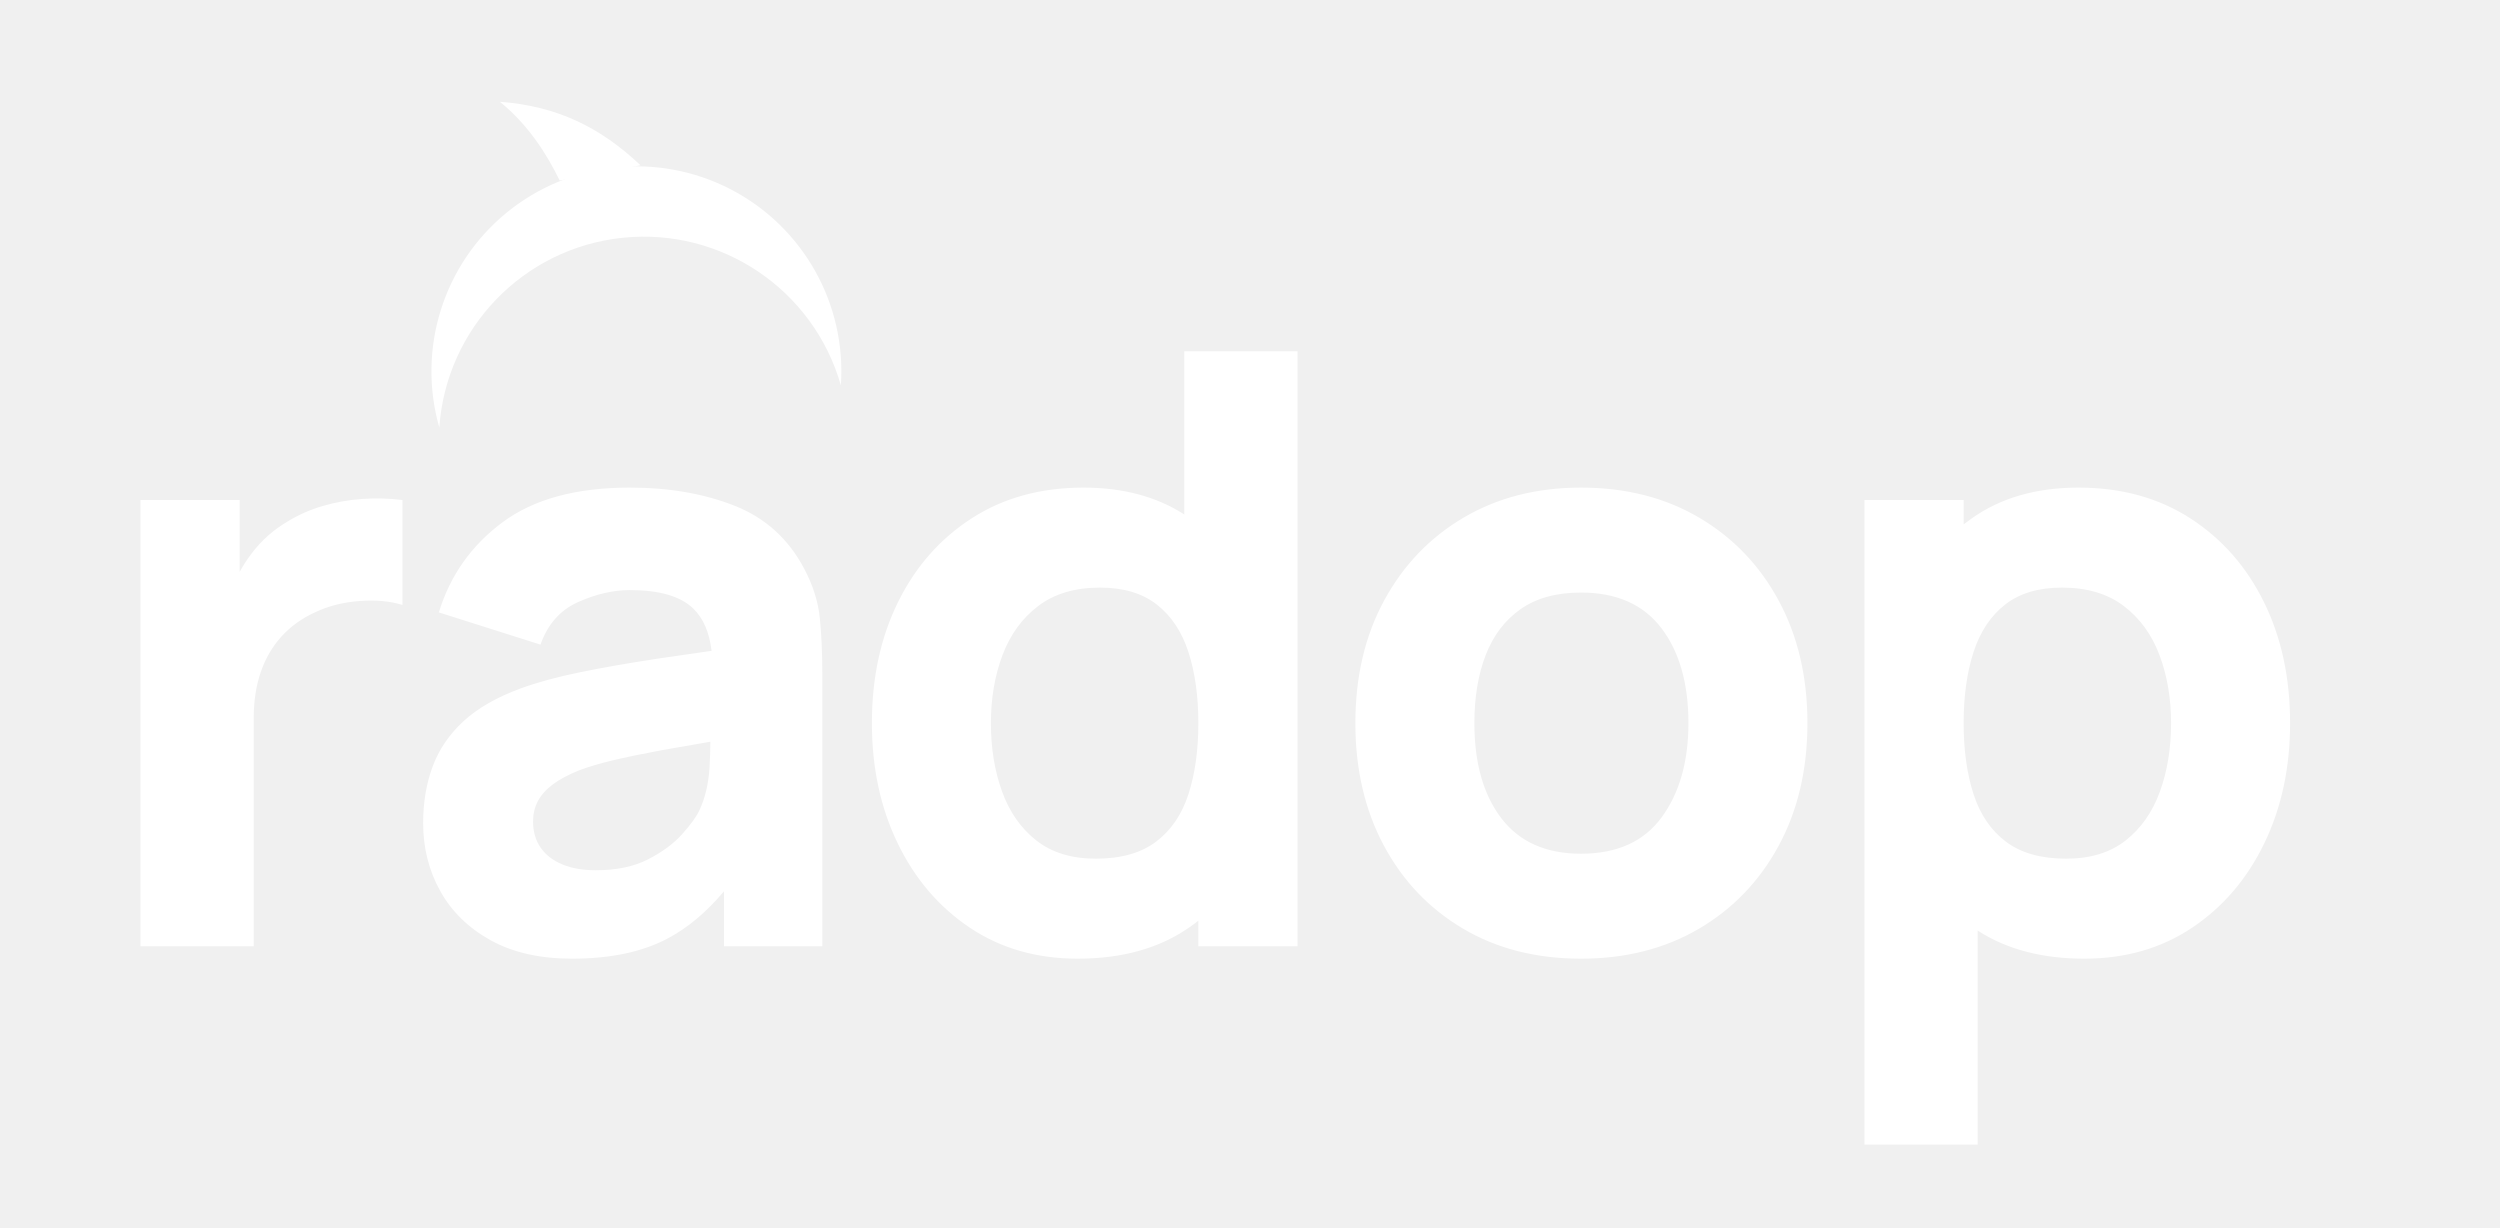
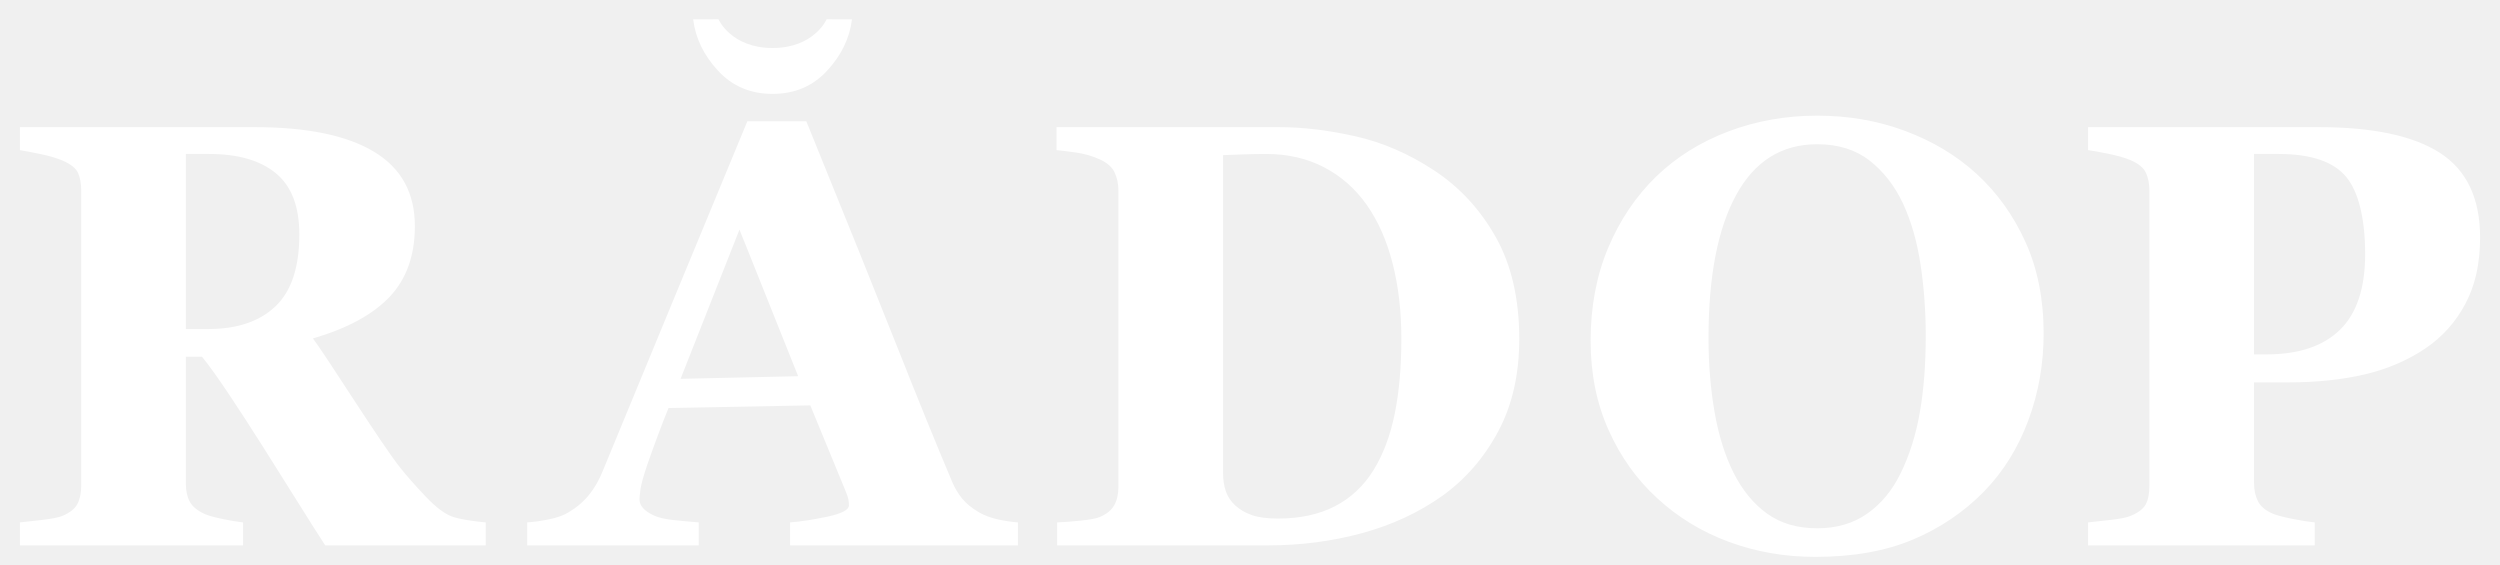
- <svg xmlns="http://www.w3.org/2000/svg" viewBox="-20 71 605 297" width="605" height="297">
-   <g fill="#FFFFFF">
-     <path d="M41.40 300L14 300L14 192L38 192L38 209.40Q39.30 207 41 204.80L41 204.80Q44.50 200.20 49.60 197.20L49.60 197.20Q53.50 194.80 58.10 193.45Q62.70 192.10 67.60 191.75Q72.50 191.40 77.40 192L77.40 192L77.40 217.40Q72.90 216 66.95 216.45Q61 216.90 56.20 219.20L56.20 219.20Q51.40 221.40 48.10 225.05Q44.80 228.70 43.10 233.65Q41.40 238.60 41.40 244.80L41.40 244.80L41.40 300Z M118.40 303L118.40 303Q106.80 303 98.75 298.55Q90.70 294.10 86.55 286.65Q82.40 279.20 82.40 270.20L82.40 270.20Q82.40 262.70 84.70 256.50Q87 250.30 92.15 245.55Q97.30 240.80 106 237.60L106 237.60Q112 235.40 120.30 233.70Q128.60 232 139.10 230.40L139.10 230.40Q145.30 229.50 152.20 228.50L152.20 228.50Q151.40 221.80 147.80 218.30L147.80 218.30Q143.20 213.80 132.40 213.80L132.40 213.80Q126.40 213.80 119.90 216.70Q113.40 219.60 110.80 227L110.80 227L86.20 219.20Q90.30 205.80 101.60 197.40Q112.90 189 132.40 189L132.40 189Q146.70 189 157.80 193.40Q168.90 197.80 174.60 208.60L174.60 208.60Q177.80 214.60 178.40 220.60Q179 226.60 179 234L179 234L179 300L155.20 300L155.20 286.70Q148.80 294.30 141.60 298.10L141.60 298.10Q132.40 303 118.40 303ZM124.20 281.60L124.20 281.60Q131.70 281.60 136.85 278.95Q142 276.30 145.05 272.90Q148.10 269.50 149.20 267.20L149.20 267.20Q151.30 262.80 151.70 256.90L151.70 256.90Q151.90 253.40 151.90 250.50L151.90 250.50Q145.20 251.70 140.40 252.50L140.40 252.50Q132.90 253.90 128.30 255Q123.70 256.10 120.20 257.40L120.20 257.40Q116.20 259 113.75 260.85Q111.30 262.70 110.15 264.90Q109 267.10 109 269.80L109 269.80Q109 273.50 110.85 276.15Q112.70 278.80 116.10 280.20Q119.50 281.60 124.20 281.60Z M240.80 303L240.80 303Q225.90 303 214.70 295.50Q203.50 288 197.25 275.10Q191 262.20 191 246L191 246Q191 229.50 197.35 216.65Q203.70 203.80 215.20 196.40Q226.70 189 242.20 189L242.20 189Q256.50 189 266.60 195.50L266.60 195.50L266.60 156L294 156L294 300L270 300L270 293.80Q268.90 294.70 267.70 295.50L267.70 295.50Q256.90 303 240.80 303ZM245.20 278.80L245.20 278.80Q254.30 278.80 259.75 274.70Q265.20 270.60 267.60 263.20Q270 255.80 270 246Q270 236.20 267.60 228.80Q265.20 221.40 259.95 217.30Q254.70 213.20 246.20 213.20L246.20 213.20Q237.10 213.20 231.25 217.65Q225.40 222.10 222.60 229.55Q219.80 237 219.80 246L219.80 246Q219.80 255.10 222.50 262.55Q225.20 270 230.80 274.40Q236.40 278.80 245.20 278.80Z M362.60 303L362.60 303Q346.30 303 334 295.70Q321.70 288.40 314.85 275.55Q308 262.70 308 246L308 246Q308 229.10 315 216.25Q322 203.40 334.30 196.20Q346.60 189 362.60 189L362.60 189Q378.90 189 391.25 196.30Q403.60 203.60 410.50 216.45Q417.40 229.30 417.40 246L417.40 246Q417.40 262.80 410.45 275.65Q403.50 288.50 391.15 295.75Q378.80 303 362.60 303ZM362.60 277.60L362.60 277.60Q375.70 277.60 382.15 268.75Q388.60 259.90 388.60 246L388.60 246Q388.60 231.60 382.05 223Q375.50 214.40 362.60 214.40L362.60 214.40Q353.70 214.40 348 218.40Q342.30 222.40 339.55 229.50Q336.80 236.60 336.80 246L336.80 246Q336.80 260.50 343.35 269.05Q349.90 277.60 362.60 277.60Z M484.40 303L484.40 303Q469.10 303 458.60 296.20L458.60 296.20L458.60 348L431.20 348L431.20 192L455.20 192L455.20 197.90Q456.10 197.20 457.10 196.50L457.10 196.50Q467.60 189 483 189L483 189Q498.50 189 510 196.40Q521.50 203.80 527.85 216.65Q534.20 229.50 534.20 246L534.20 246Q534.20 262.20 527.95 275.10Q521.70 288 510.50 295.50Q499.30 303 484.40 303ZM480 278.80L480 278.80Q488.80 278.80 494.40 274.40Q500 270 502.70 262.55Q505.40 255.10 505.40 246L505.40 246Q505.40 237 502.60 229.55Q499.80 222.10 493.95 217.65Q488.10 213.20 479 213.20L479 213.20Q470.50 213.20 465.25 217.30Q460 221.40 457.60 228.80Q455.20 236.20 455.20 246Q455.20 255.80 457.60 263.20Q460 270.60 465.45 274.70Q470.90 278.80 480 278.80Z" />
-     <g transform="translate(70.70,74.00) scale(1.24) rotate(-6 50 60)">
-       <path d="M10.6,77 A40,40 0 1 1 89.4,77 A40,40 0 0 0 10.6,77 Z" />
-       <path d="M55,30.2 C48,22 40,17 29,15 C34,20 37,26 39,31.5 Z" />
-     </g>
-   </g>
+ <svg xmlns="http://www.w3.org/2000/svg" viewBox="12.173 111.859 259.118 58.556" width="1036" height="234">
+   <path fill="#FFFFFF" fill-rule="nonzero" transform="matrix(1 0 0 -1 97.8294 113.8589)" d="M0.000 0.000C0.000 0.000 -1.293 -2.978 -5.607 -2.978C-9.922 -2.978 -11.214 0.000 -11.214 0.000L-13.841 -0.007C-13.601 -1.960 -12.741 -3.736 -11.260 -5.336C-9.780 -6.937 -7.896 -7.737 -5.607 -7.737C-3.318 -7.737 -1.434 -6.937 0.046 -5.336C1.527 -3.736 2.387 -1.960 2.627 -0.007ZM159.542 -24.353C159.542 -20.752 158.885 -17.914 157.570 -16.335C156.256 -14.756 153.918 -13.966 150.556 -13.966L148.019 -13.966L148.019 -34.751L149.303 -34.751C152.644 -34.751 155.186 -33.901 156.929 -32.202C158.671 -30.503 159.542 -27.886 159.542 -24.353M171.462 -22.631C171.462 -25.332 170.958 -27.567 169.949 -29.479C168.940 -31.392 167.550 -32.945 165.777 -34.139C163.943 -35.377 161.850 -36.272 159.496 -36.825C157.142 -37.378 154.499 -37.654 151.565 -37.654L148.019 -37.654L148.019 -48.076C148.019 -48.810 148.157 -49.447 148.432 -49.986C148.707 -50.526 149.231 -50.960 150.006 -51.285C150.413 -51.449 151.076 -51.621 151.992 -51.805C152.909 -51.988 153.683 -52.110 154.315 -52.172L154.315 -54.556L130.811 -54.556L130.811 -52.172C131.402 -52.110 132.187 -52.024 133.165 -51.912C134.143 -51.800 134.825 -51.663 135.213 -51.499C136.007 -51.174 136.531 -50.776 136.787 -50.307C137.041 -49.839 137.169 -49.187 137.169 -48.351L137.169 -17.756C137.169 -17.043 137.046 -16.426 136.802 -15.907C136.557 -15.387 136.027 -14.955 135.213 -14.608C134.642 -14.363 133.883 -14.145 132.935 -13.951C131.988 -13.757 131.280 -13.630 130.811 -13.569L130.811 -11.185L154.743 -11.185C160.347 -11.185 164.534 -12.076 167.305 -13.859C170.076 -15.642 171.462 -18.580 171.462 -22.631M111.379 -47.059C112.295 -45.202 112.957 -43.100 113.365 -40.753C113.773 -38.406 113.977 -35.753 113.977 -32.794C113.977 -30.284 113.798 -27.840 113.442 -25.463C113.085 -23.085 112.479 -20.968 111.623 -19.111C110.747 -17.254 109.585 -15.764 108.139 -14.641C106.692 -13.519 104.888 -12.957 102.729 -12.957C99.040 -12.957 96.239 -14.708 94.324 -18.207C92.408 -21.708 91.450 -26.651 91.450 -33.039C91.450 -35.753 91.659 -38.315 92.077 -40.722C92.494 -43.130 93.152 -45.233 94.048 -47.028C94.965 -48.844 96.127 -50.258 97.533 -51.268C98.939 -52.278 100.671 -52.783 102.729 -52.783C104.746 -52.783 106.478 -52.273 107.925 -51.252C109.371 -50.232 110.523 -48.834 111.379 -47.059M119.234 -16.014C121.373 -17.970 123.069 -20.334 124.323 -23.105C125.576 -25.876 126.202 -29.034 126.202 -32.580C126.202 -35.739 125.672 -38.744 124.613 -41.596C123.553 -44.449 122.025 -46.904 120.028 -48.962C117.929 -51.102 115.464 -52.768 112.632 -53.960C109.799 -55.152 106.427 -55.748 102.515 -55.748C99.356 -55.748 96.371 -55.228 93.559 -54.189C90.748 -53.150 88.272 -51.642 86.132 -49.665C84.013 -47.730 82.332 -45.376 81.089 -42.605C79.846 -39.834 79.225 -36.747 79.225 -33.344C79.225 -29.798 79.831 -26.584 81.043 -23.701C82.255 -20.818 83.921 -18.347 86.040 -16.289C88.139 -14.272 90.630 -12.718 93.513 -11.628C96.397 -10.538 99.468 -9.993 102.729 -9.993C105.969 -9.993 109.010 -10.523 111.852 -11.582C114.695 -12.642 117.155 -14.119 119.234 -16.014M56.725 -46.731C57.723 -45.101 58.452 -43.160 58.910 -40.909C59.369 -38.657 59.598 -36.064 59.598 -33.130C59.598 -30.257 59.293 -27.639 58.681 -25.275C58.070 -22.911 57.173 -20.894 55.992 -19.223C54.810 -17.553 53.337 -16.258 51.575 -15.342C49.812 -14.425 47.810 -13.966 45.569 -13.966C44.855 -13.966 44.046 -13.981 43.139 -14.012C42.232 -14.042 41.555 -14.068 41.107 -14.088L41.107 -47.006C41.107 -47.740 41.203 -48.387 41.397 -48.947C41.590 -49.508 41.921 -50.002 42.390 -50.429C42.859 -50.857 43.434 -51.189 44.117 -51.423C44.800 -51.657 45.691 -51.774 46.792 -51.774C49.094 -51.774 51.071 -51.346 52.721 -50.491C54.372 -49.635 55.706 -48.382 56.725 -46.731M62.960 -15.647C65.609 -17.379 67.748 -19.687 69.379 -22.570C71.009 -25.454 71.824 -28.984 71.824 -33.161C71.824 -36.828 71.095 -40.022 69.639 -42.743C68.182 -45.463 66.251 -47.689 63.847 -49.421C61.401 -51.153 58.625 -52.442 55.518 -53.287C52.410 -54.133 49.155 -54.556 45.752 -54.556L23.899 -54.556L23.899 -52.172C24.551 -52.152 25.366 -52.090 26.344 -51.988C27.322 -51.887 27.974 -51.764 28.300 -51.621C29.034 -51.316 29.543 -50.903 29.828 -50.384C30.113 -49.864 30.256 -49.238 30.256 -48.504L30.256 -17.756C30.256 -17.064 30.123 -16.437 29.859 -15.876C29.594 -15.316 29.074 -14.863 28.300 -14.516C27.526 -14.170 26.705 -13.936 25.840 -13.813C24.973 -13.691 24.306 -13.610 23.838 -13.569L23.838 -11.185L46.914 -11.185C49.379 -11.185 52.018 -11.501 54.830 -12.132C57.642 -12.764 60.352 -13.936 62.960 -15.647M-15.145 -37.283L-9.039 -21.809L-2.952 -37.012ZM17.790 -51.866C17.036 -51.703 16.374 -51.459 15.803 -51.132C15.049 -50.685 14.468 -50.211 14.061 -49.711C13.653 -49.212 13.317 -48.657 13.052 -48.046C11.463 -44.297 9.538 -39.569 7.276 -33.864C5.014 -28.159 1.886 -20.395 -2.108 -10.573L-8.220 -10.573C-11.094 -17.502 -13.717 -23.838 -16.091 -29.585C-18.465 -35.331 -20.834 -41.067 -23.197 -46.792C-23.584 -47.770 -24.068 -48.616 -24.649 -49.329C-25.230 -50.043 -25.938 -50.643 -26.773 -51.132C-27.262 -51.438 -27.930 -51.678 -28.775 -51.851C-29.620 -52.024 -30.380 -52.131 -31.052 -52.172L-31.052 -54.556L-13.264 -54.556L-13.264 -52.172C-15.564 -51.968 -16.937 -51.908 -17.925 -51.450C-18.913 -50.991 -19.406 -50.436 -19.406 -49.784C-19.406 -49.581 -19.371 -49.224 -19.299 -48.714C-19.228 -48.205 -18.999 -47.380 -18.615 -46.239C-18.311 -45.363 -17.952 -44.364 -17.536 -43.243C-17.121 -42.123 -16.741 -41.145 -16.396 -40.309L-1.694 -40.038L2.007 -49.024C2.149 -49.370 2.236 -49.645 2.267 -49.849C2.297 -50.053 2.312 -50.236 2.312 -50.399C2.312 -50.868 1.570 -51.260 0.085 -51.576C-1.399 -51.892 -2.691 -52.090 -3.789 -52.172L-3.789 -54.556L19.838 -54.556L19.838 -52.172C19.226 -52.131 18.544 -52.029 17.790 -51.866M-54.681 -22.310C-54.681 -19.417 -55.491 -17.303 -57.111 -15.968C-58.731 -14.634 -61.038 -13.966 -64.034 -13.966L-66.448 -13.966L-66.448 -32.121L-64.125 -32.121C-61.130 -32.121 -58.807 -31.337 -57.157 -29.768C-55.506 -28.199 -54.681 -25.713 -54.681 -22.310M-35.354 -54.556L-51.998 -54.556C-54.869 -50.154 -61.943 -38.418 -64.773 -34.994L-66.448 -34.994L-66.448 -48.168C-66.448 -48.901 -66.311 -49.523 -66.036 -50.032C-65.761 -50.542 -65.236 -50.970 -64.462 -51.316C-64.075 -51.479 -63.468 -51.647 -62.643 -51.820C-61.818 -51.994 -61.110 -52.110 -60.519 -52.172L-60.519 -54.556L-83.656 -54.556L-83.656 -52.172C-83.065 -52.110 -82.286 -52.024 -81.318 -51.912C-80.350 -51.800 -79.663 -51.663 -79.255 -51.499C-78.481 -51.174 -77.961 -50.761 -77.696 -50.261C-77.432 -49.762 -77.299 -49.126 -77.299 -48.351L-77.299 -17.756C-77.299 -17.023 -77.411 -16.411 -77.635 -15.922C-77.859 -15.433 -78.399 -15.005 -79.255 -14.639C-79.907 -14.374 -80.676 -14.150 -81.562 -13.966C-82.449 -13.783 -83.147 -13.650 -83.656 -13.569L-83.656 -11.185L-59.327 -11.185C-53.886 -11.185 -49.755 -12.036 -46.933 -13.737C-44.111 -15.438 -42.700 -18.011 -42.700 -21.454C-42.700 -24.491 -43.571 -26.931 -45.313 -28.775C-47.055 -30.619 -49.709 -32.060 -53.275 -33.099C-51.890 -34.893 -46.154 -44.113 -44.157 -46.578C-43.526 -47.373 -42.665 -48.346 -41.574 -49.497C-40.484 -50.649 -39.522 -51.357 -38.686 -51.621C-38.217 -51.764 -37.621 -51.887 -36.898 -51.988C-36.175 -52.090 -35.660 -52.152 -35.354 -52.172Z" />
</svg>
